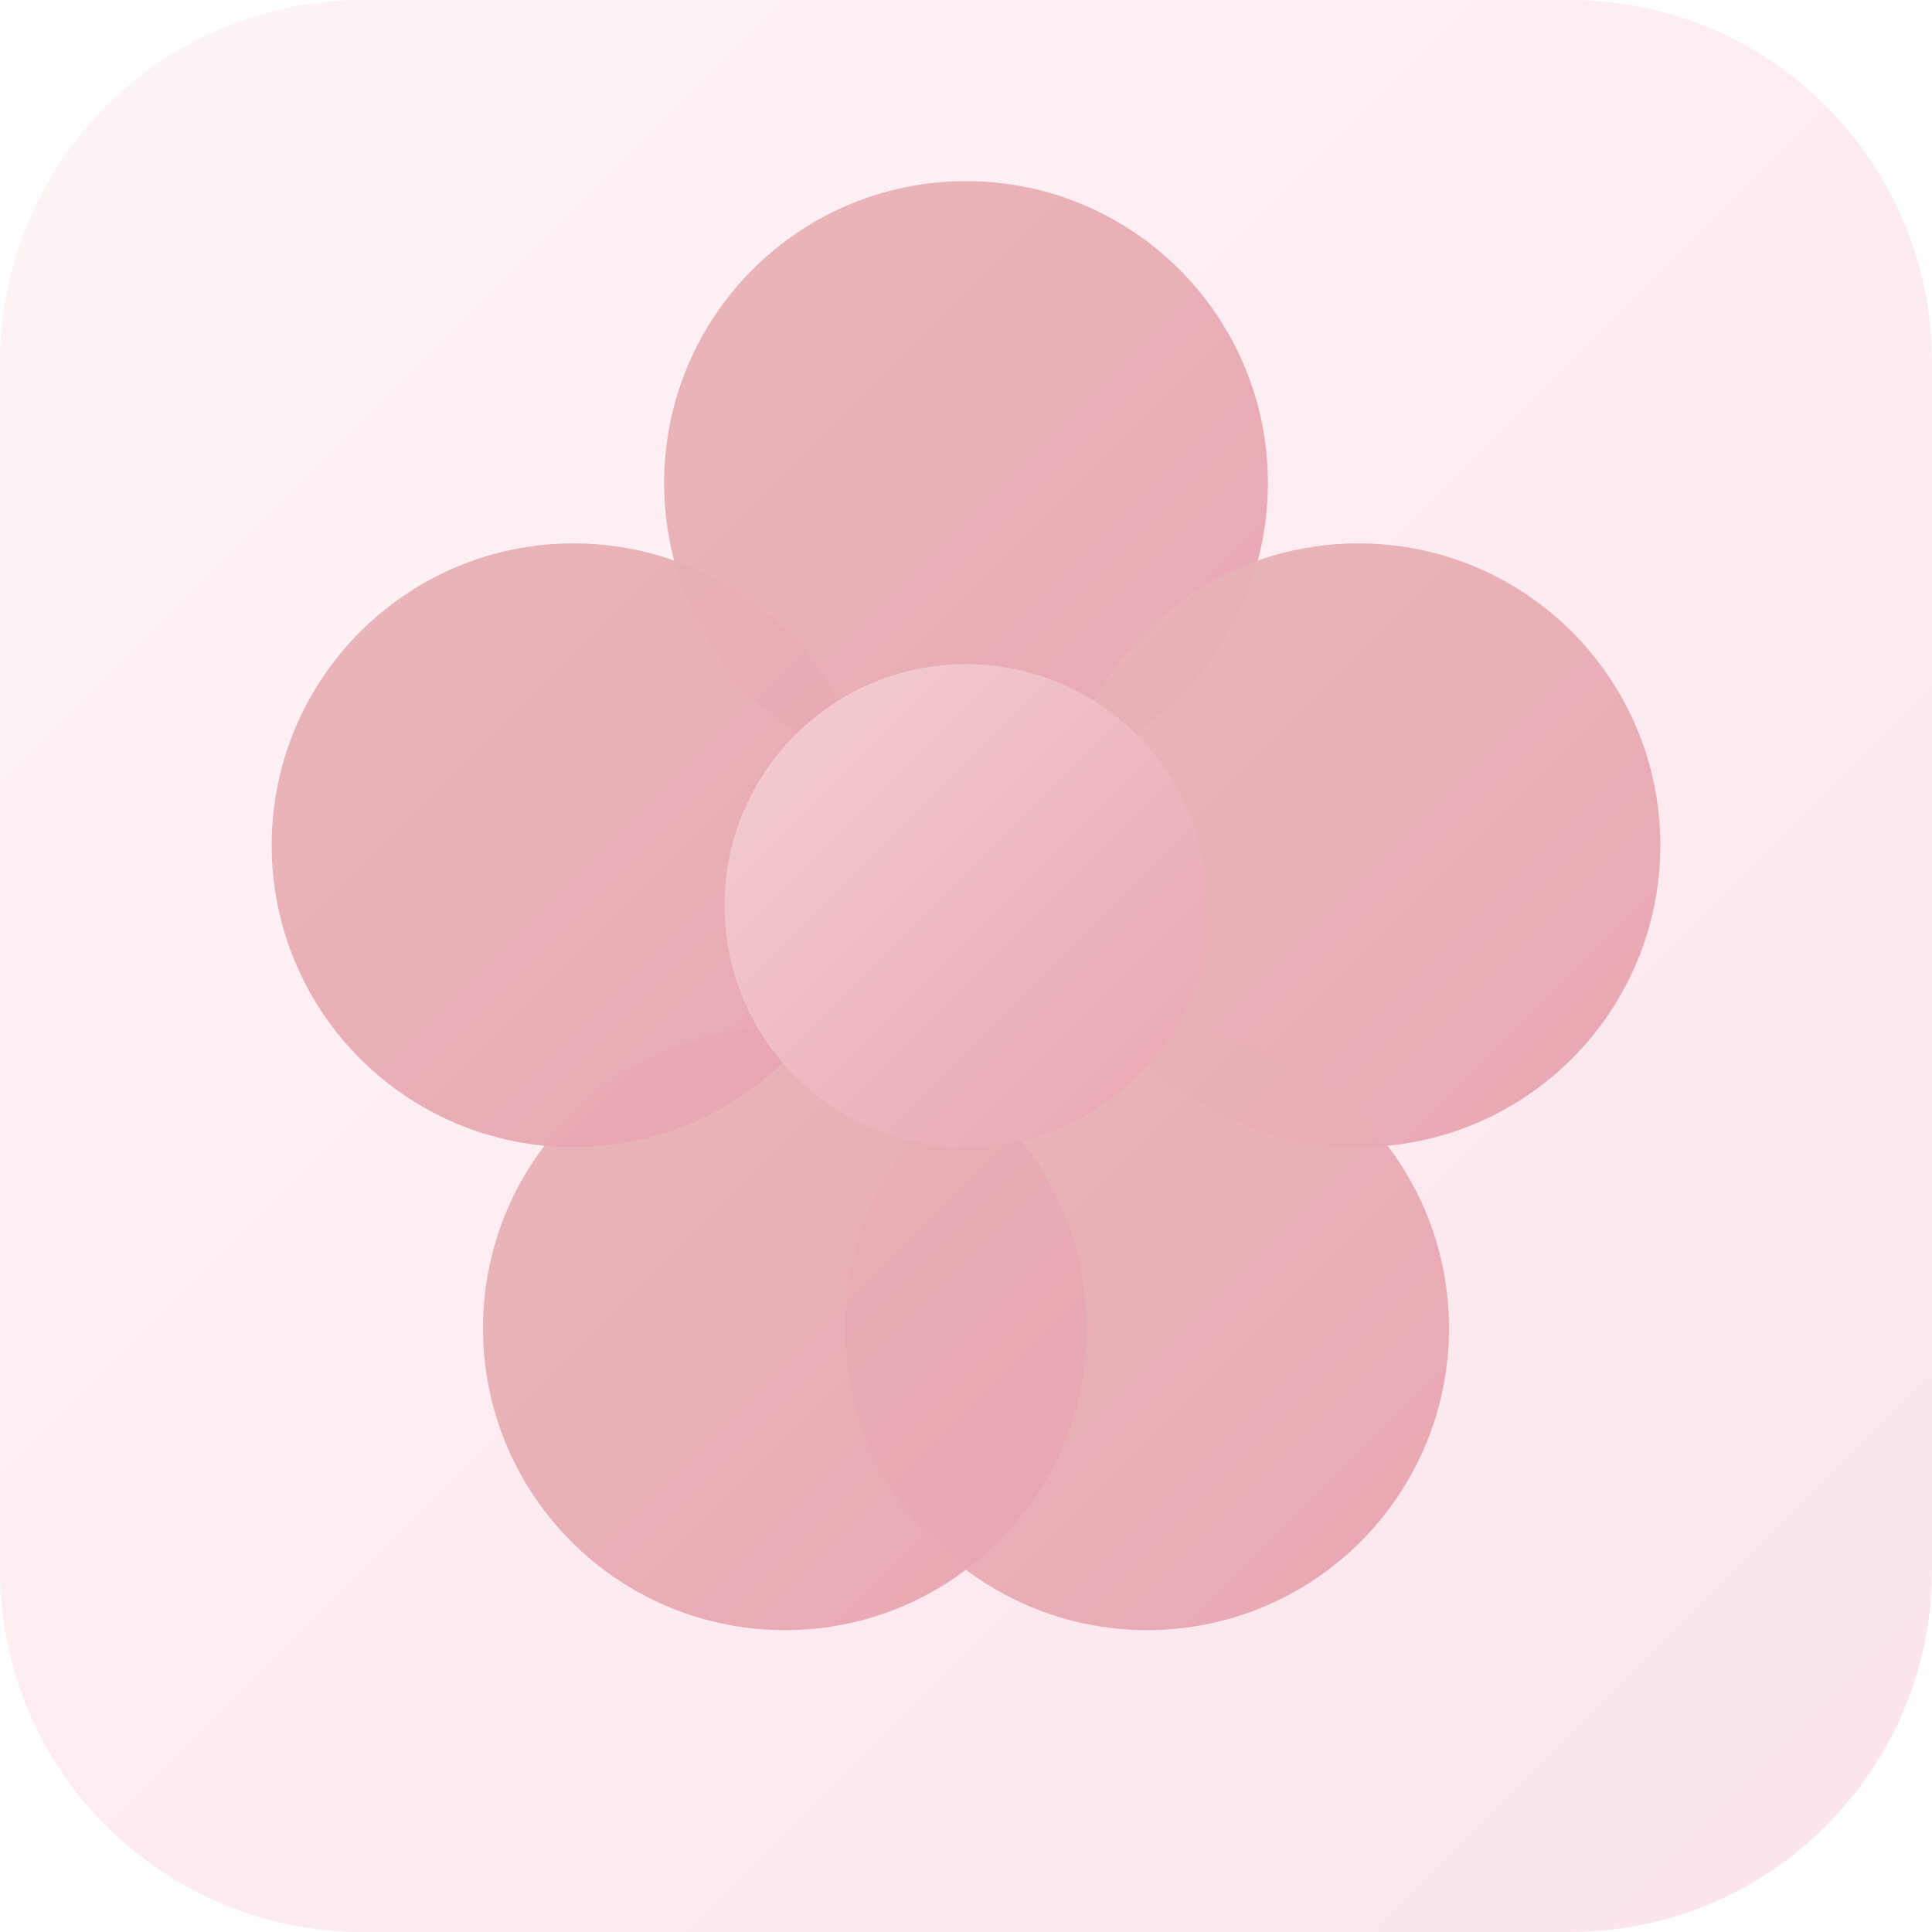
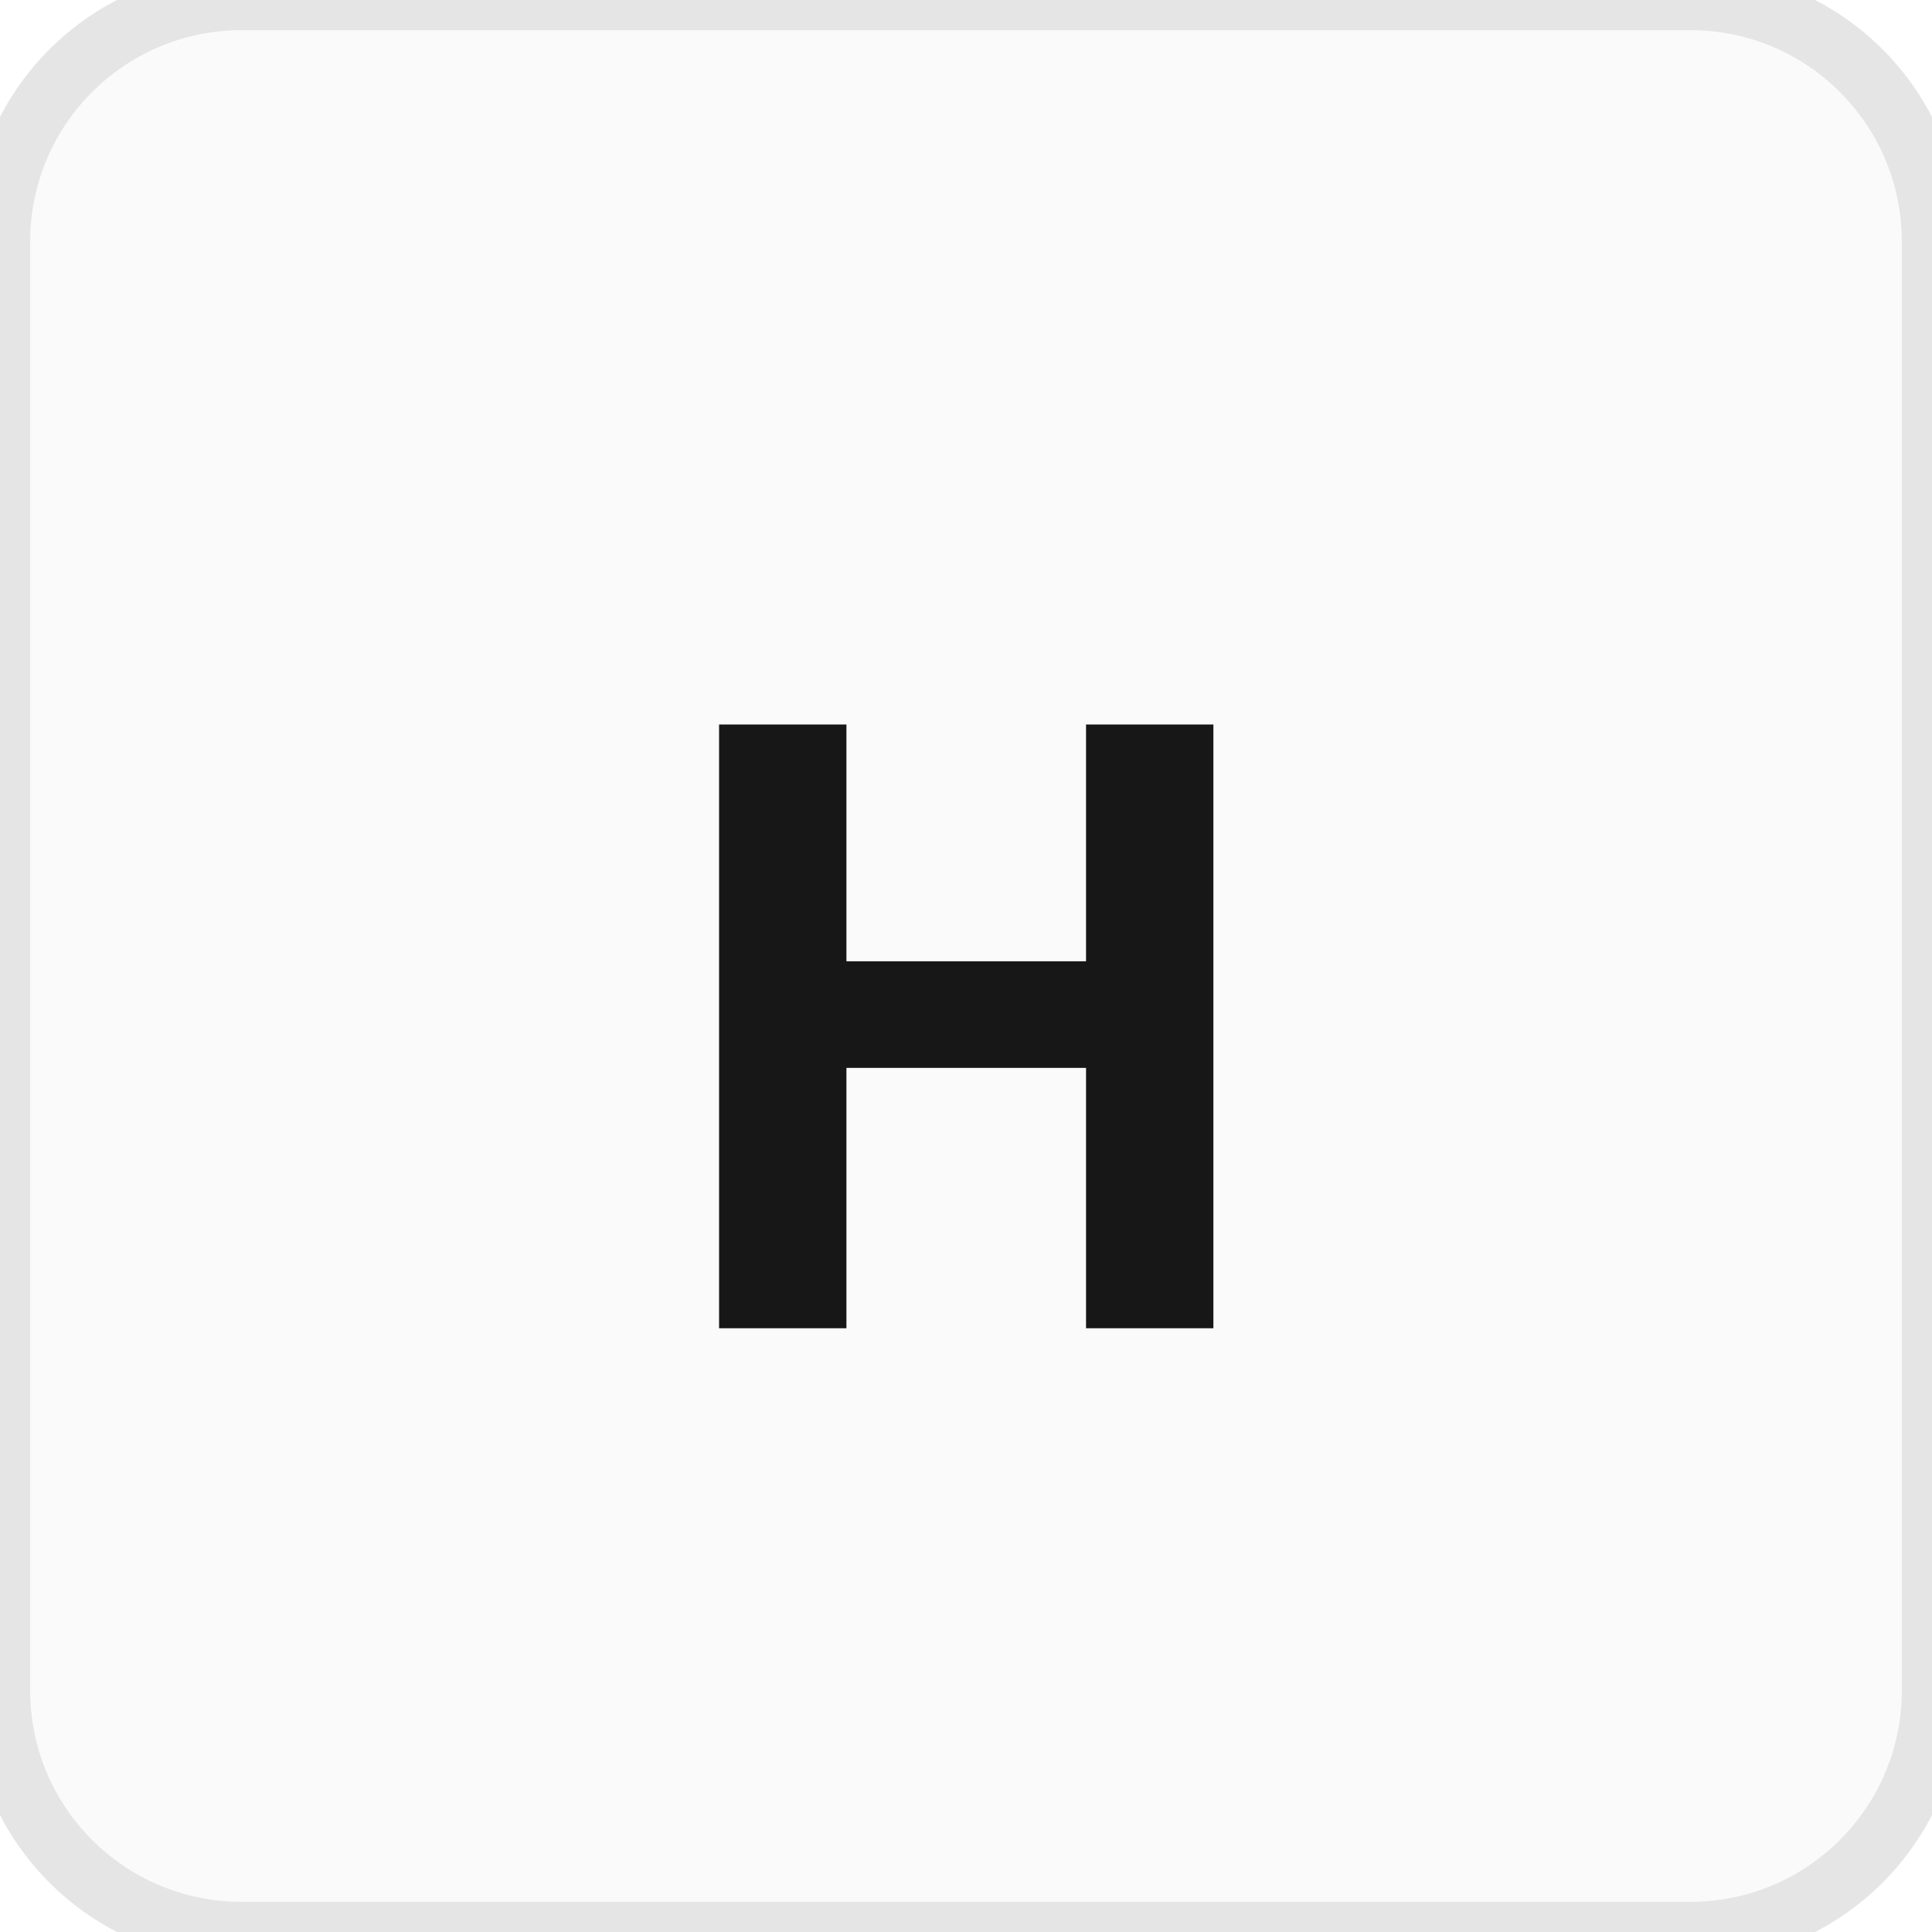
<svg xmlns="http://www.w3.org/2000/svg" viewBox="0 0 32 32" fill="none">
-   <defs>
-     <linearGradient id="bg" x1="0%" y1="0%" x2="100%" y2="100%">
-       <stop offset="0%" stop-color="#fdf5f7" />
-       <stop offset="100%" stop-color="#fce4ec" />
-     </linearGradient>
-     <linearGradient id="petal" x1="0%" y1="0%" x2="100%" y2="100%">
-       <stop offset="0%" stop-color="#e8b4b8" />
-       <stop offset="100%" stop-color="#e8a4b0" />
-     </linearGradient>
-     <linearGradient id="center" x1="0%" y1="0%" x2="100%" y2="100%">
-       <stop offset="0%" stop-color="#f5d0d4" />
-       <stop offset="100%" stop-color="#e8a4b0" />
-     </linearGradient>
-   </defs>
-   <rect width="32" height="32" rx="6" fill="url(#bg)" />
-   <circle cx="16" cy="8" r="5" fill="url(#petal)" opacity="0.95" />
-   <circle cx="22.5" cy="14" r="5" fill="url(#petal)" opacity="0.95" />
-   <circle cx="19" cy="22" r="5" fill="url(#petal)" opacity="0.95" />
-   <circle cx="13" cy="22" r="5" fill="url(#petal)" opacity="0.95" />
-   <circle cx="9.5" cy="14" r="5" fill="url(#petal)" opacity="0.95" />
-   <circle cx="16" cy="15" r="4" fill="url(#center)" />
+   <rect width="32" height="32" rx="4" fill="#fafafa" stroke="#e5e5e5" stroke-width="1" />
+   <text x="16" y="22" font-family="system-ui, sans-serif" font-size="14" font-weight="600" fill="#171717" text-anchor="middle">H</text>
</svg>
